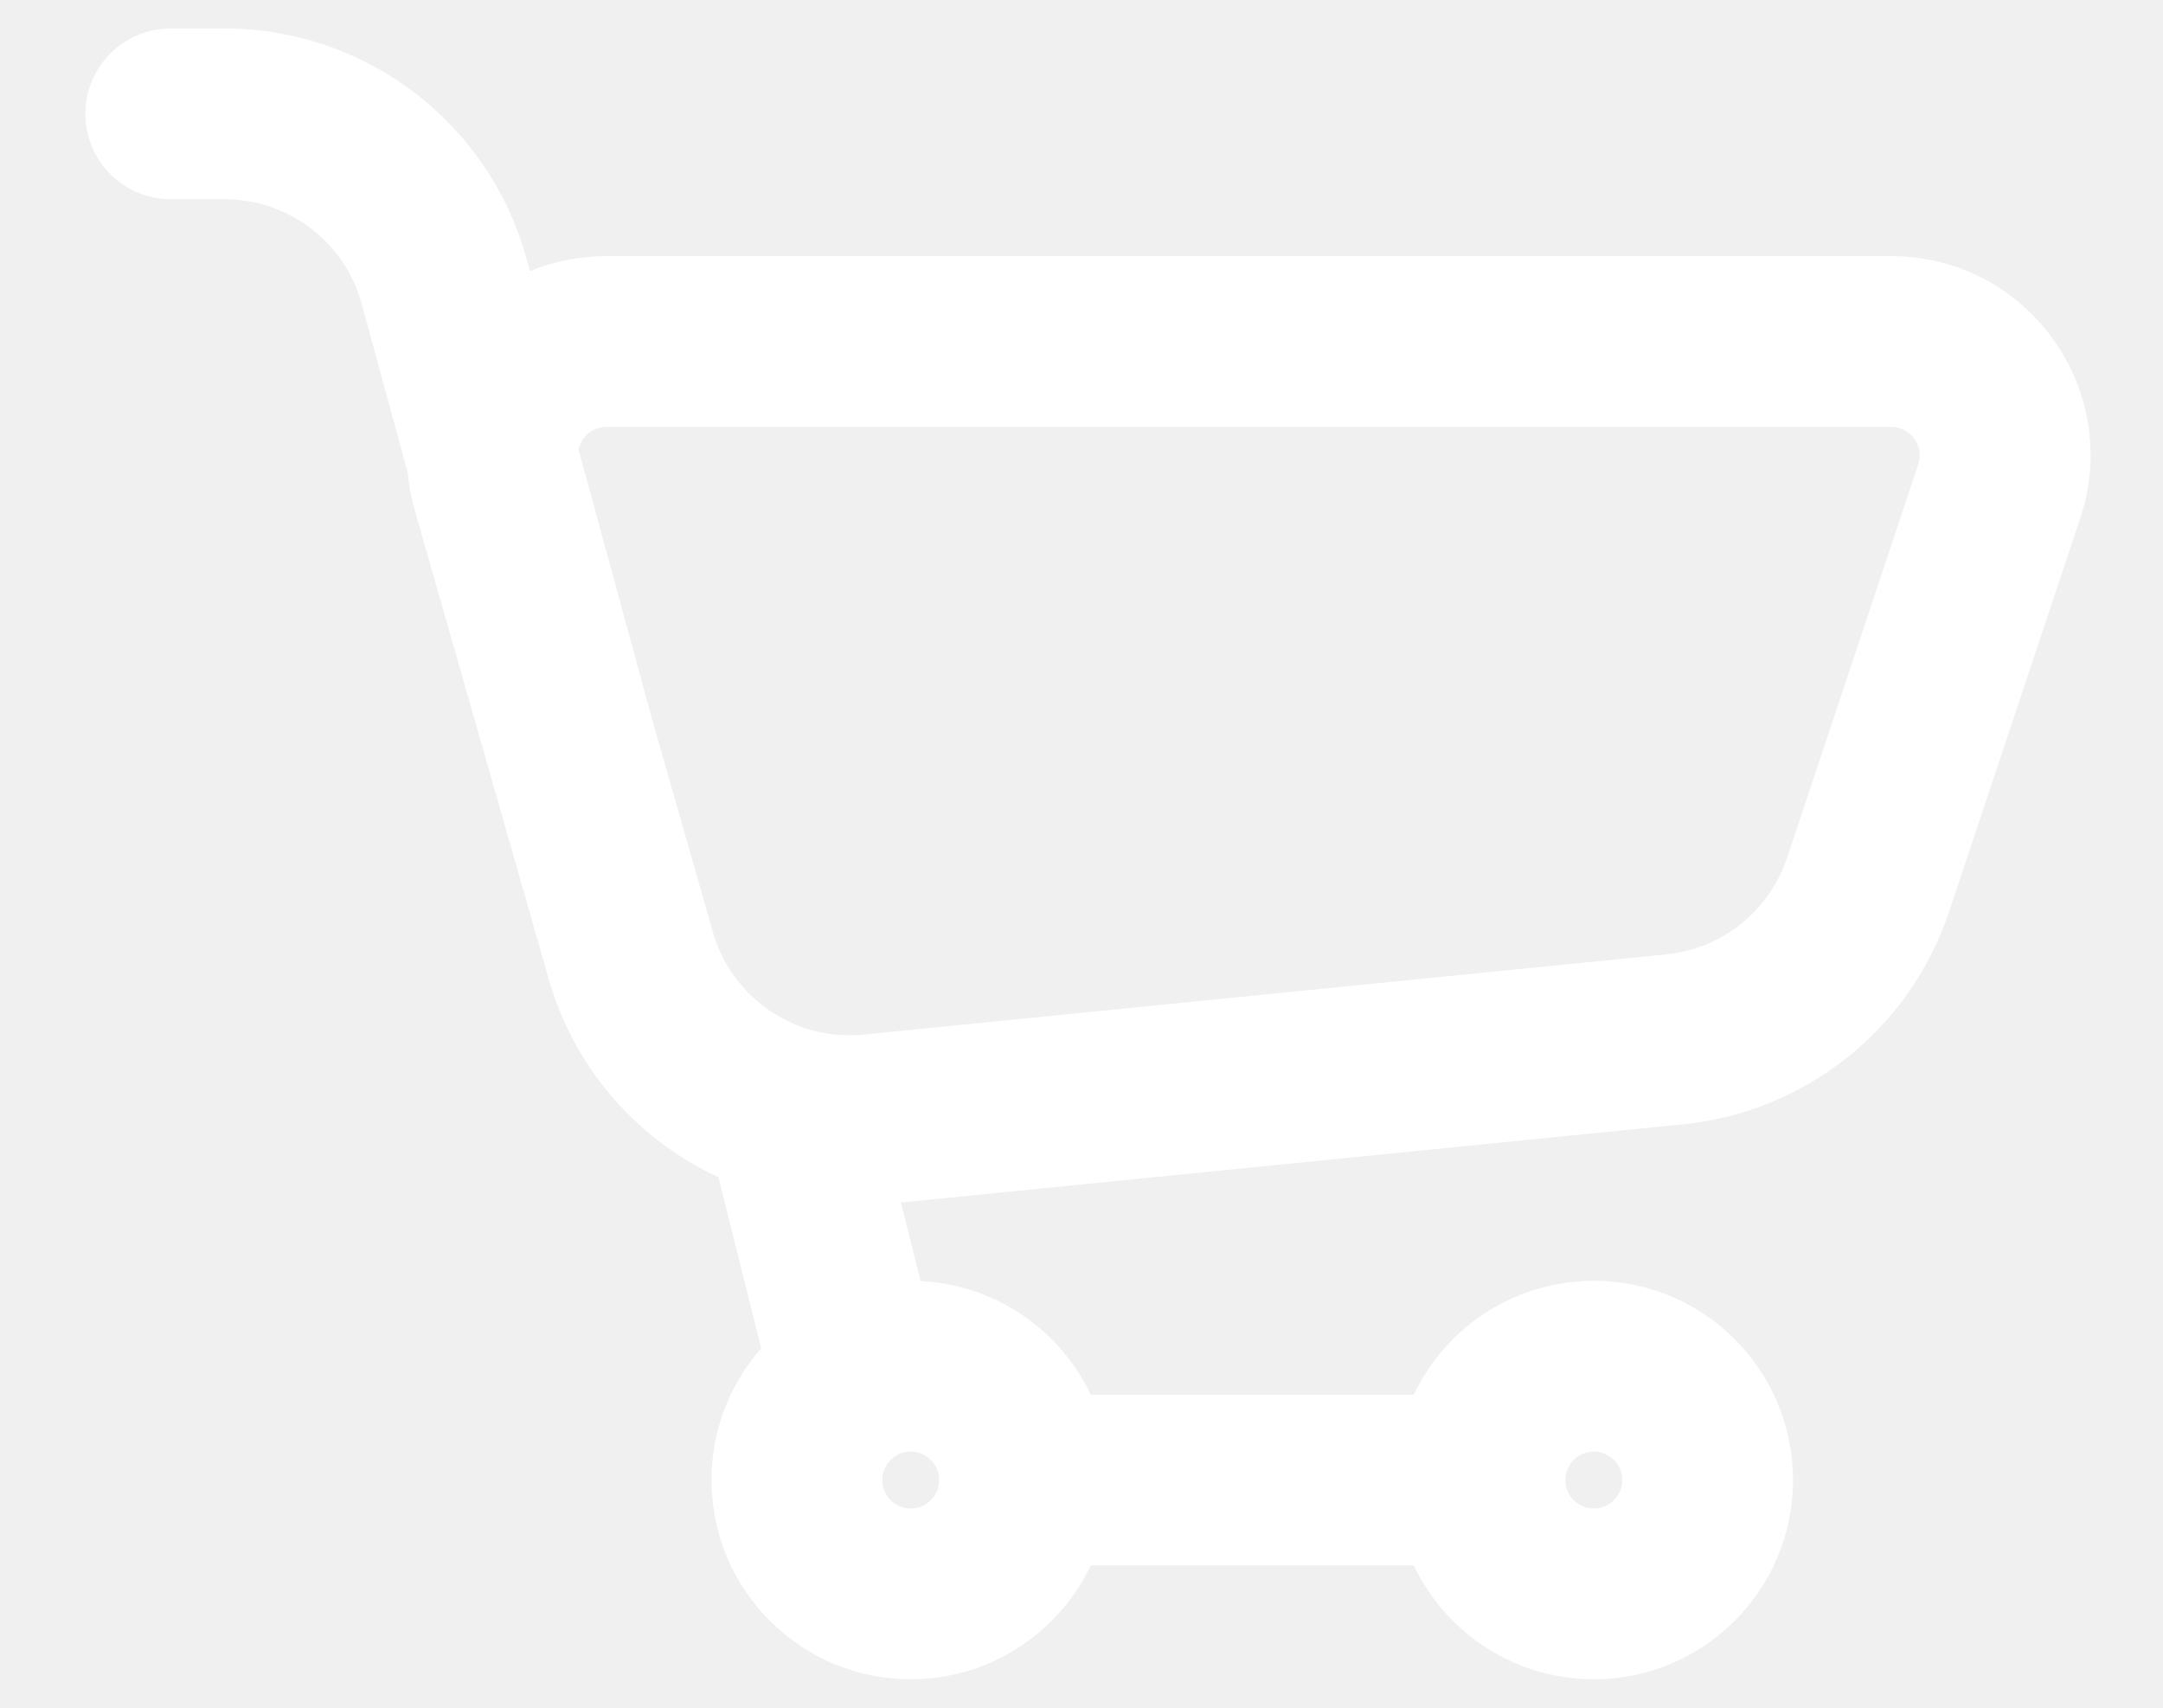
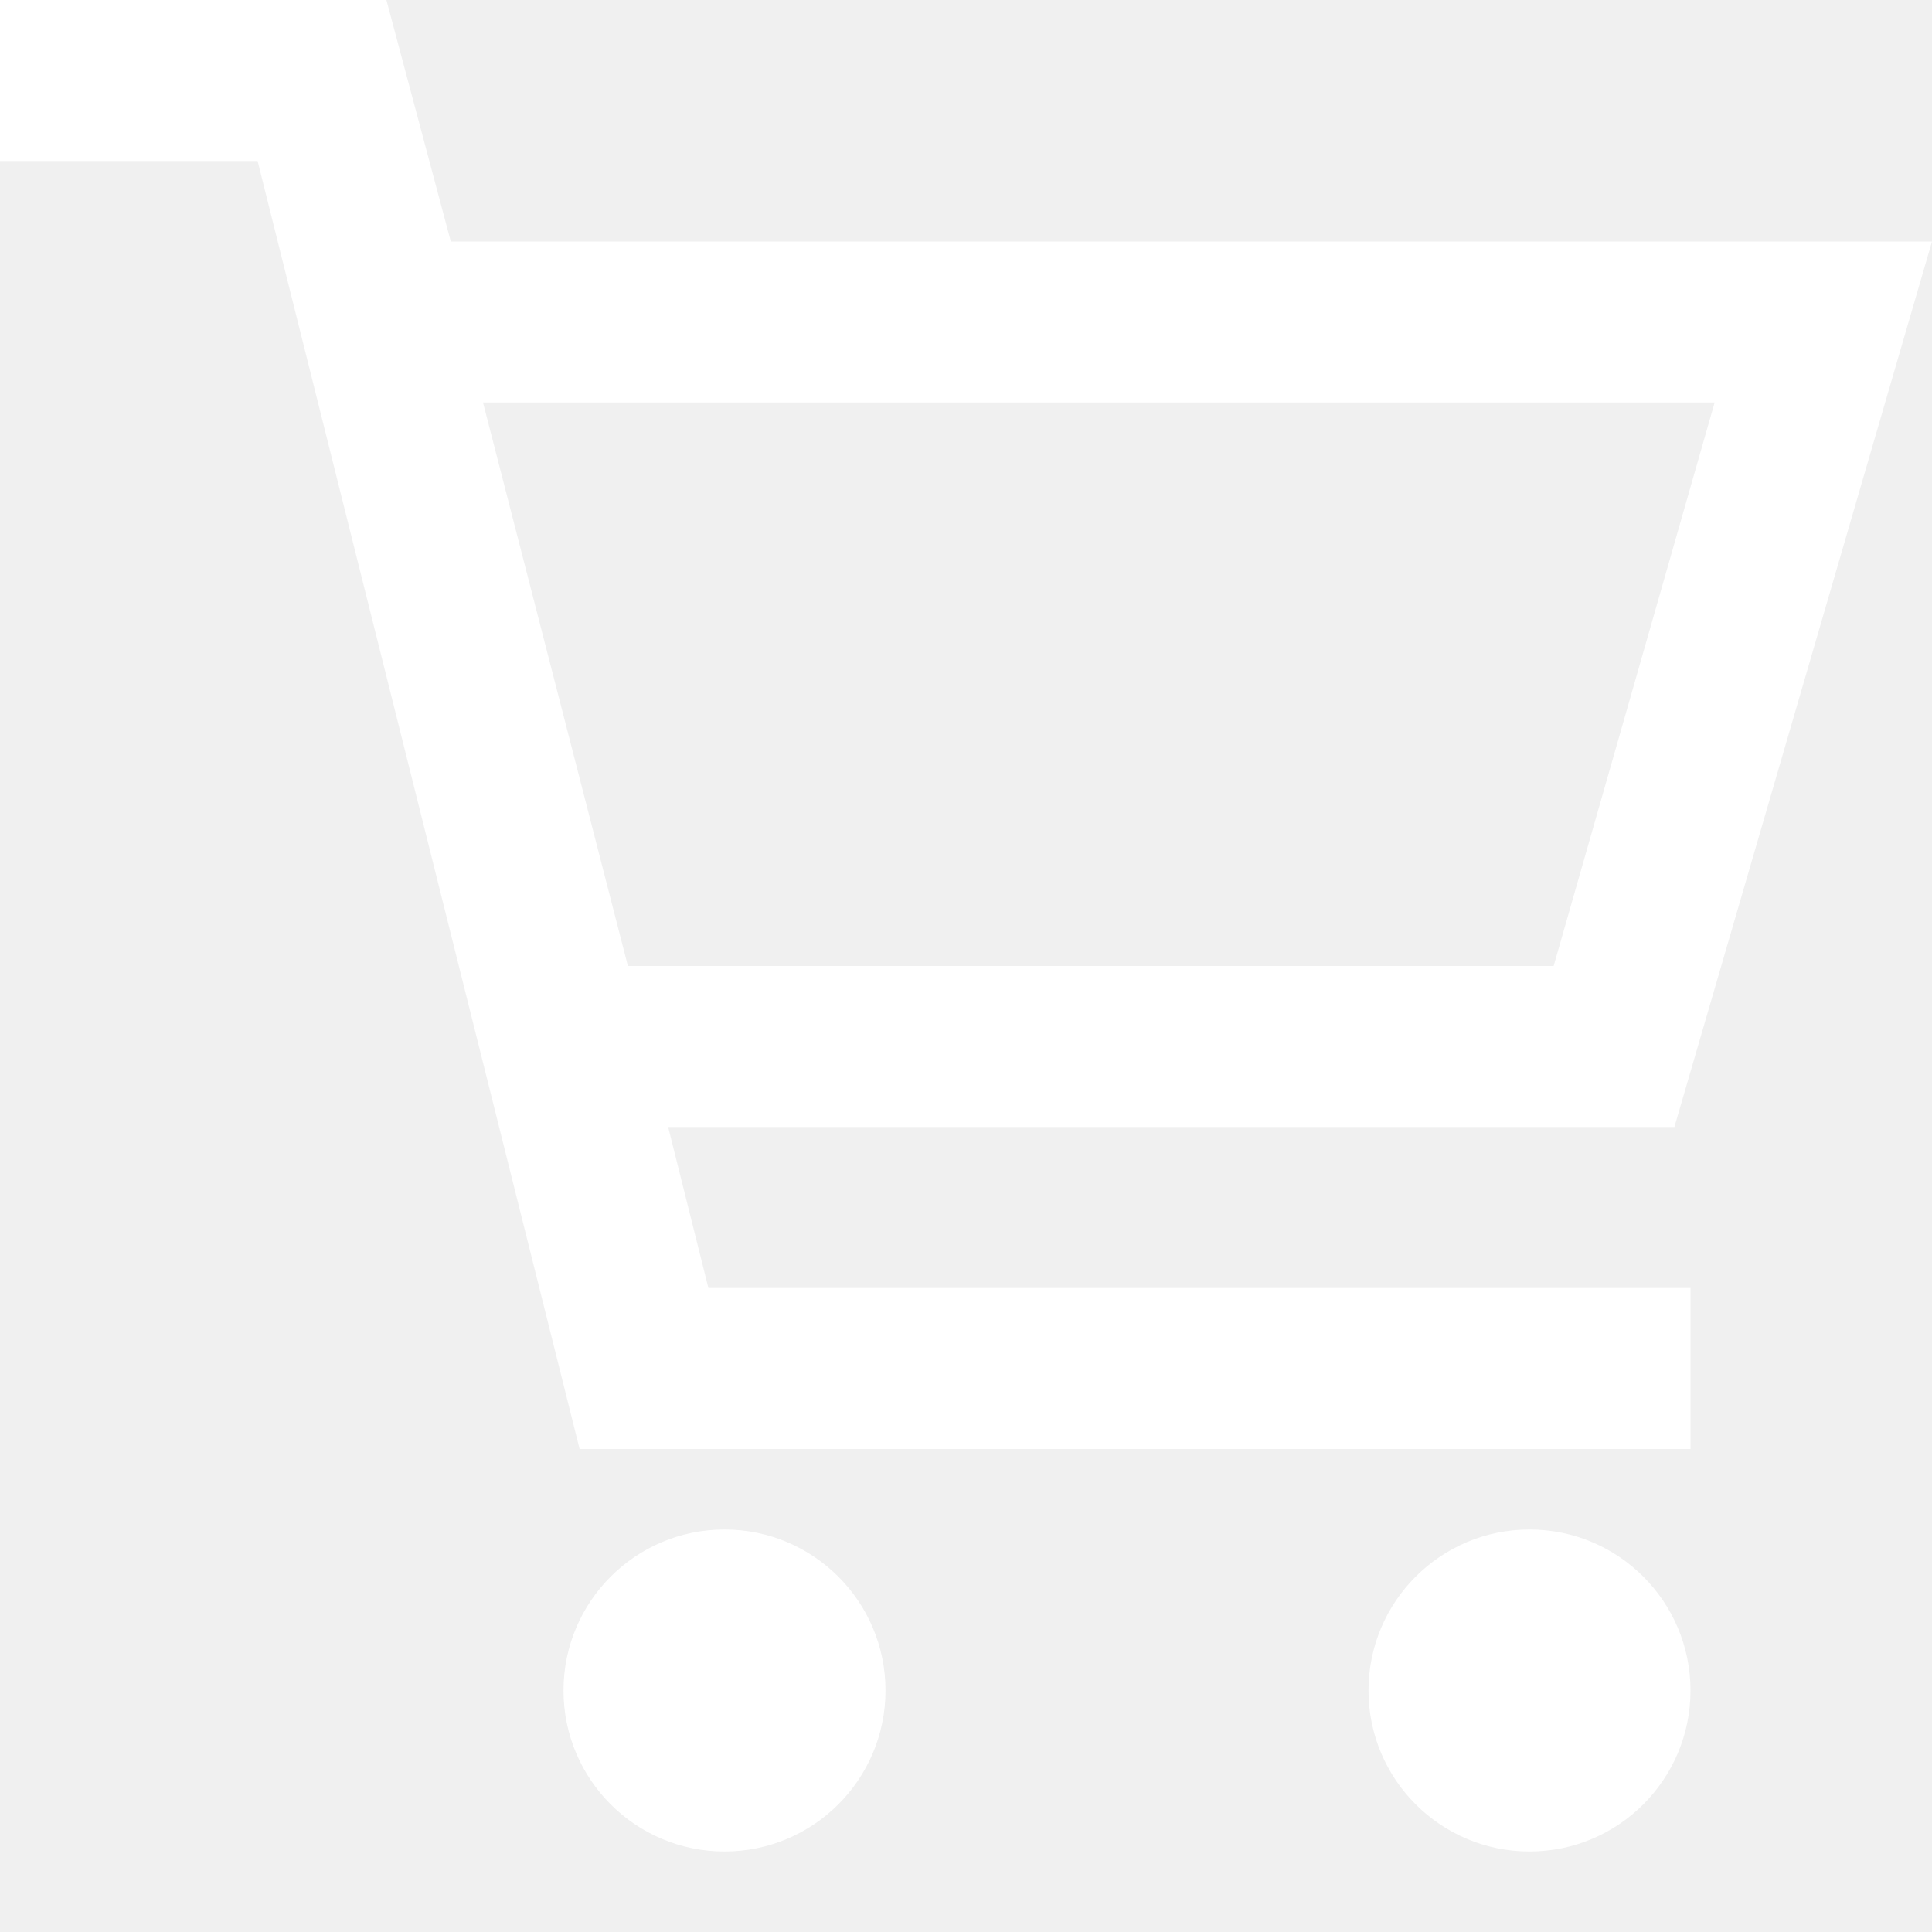
- <svg width="19" height="15" viewBox="0 0 19 15" fill="none">
-   <path d="M5.326 3V3.75V3ZM16.613 3V2.25V3ZM17.561 4.316L16.85 4.079V4.079L17.561 4.316ZM16.41 7.771L15.698 7.534L16.41 7.771ZM14.711 9.129L14.637 8.383L14.711 9.129ZM7.663 9.834L7.738 10.58L7.663 9.834ZM4.364 4.275L3.643 4.481L4.364 4.275ZM5.541 8.393L6.262 8.187L5.541 8.393ZM4.276 6.697C4.385 7.097 4.798 7.333 5.197 7.224C5.597 7.115 5.833 6.702 5.724 6.303L4.276 6.697ZM3.902 2.474L3.178 2.671H3.178L3.902 2.474ZM1.972 1L1.972 1.75H1.972L1.972 1ZM1.5 0.25C1.086 0.25 0.75 0.586 0.75 1C0.75 1.414 1.086 1.75 1.5 1.75L1.5 0.25ZM7.728 9.818C7.627 9.416 7.22 9.172 6.818 9.272C6.416 9.373 6.172 9.78 6.272 10.182L7.728 9.818ZM6.772 12.182C6.873 12.584 7.28 12.828 7.682 12.728C8.084 12.627 8.328 12.22 8.228 11.818L6.772 12.182ZM5.326 3.75H16.613V2.25L5.326 2.25V3.75ZM16.85 4.079L15.698 7.534L17.121 8.008L18.273 4.553L16.85 4.079ZM14.637 8.383L7.588 9.087L7.738 10.58L14.786 9.875L14.637 8.383ZM3.643 4.481L4.82 8.599L6.262 8.187L5.085 4.069L3.643 4.481ZM15.698 7.534C15.542 8.001 15.127 8.334 14.637 8.383L14.786 9.875C15.864 9.767 16.778 9.036 17.121 8.008L15.698 7.534ZM16.613 3.75C16.783 3.75 16.904 3.917 16.85 4.079L18.273 4.553C18.651 3.42 17.807 2.25 16.613 2.25V3.75ZM5.326 2.25C4.163 2.25 3.324 3.363 3.643 4.481L5.085 4.069C5.04 3.909 5.16 3.75 5.326 3.75V2.25ZM7.588 9.087C6.987 9.148 6.428 8.768 6.262 8.187L4.82 8.599C5.185 9.878 6.414 10.712 7.738 10.58L7.588 9.087ZM14 13.25C13.862 13.25 13.75 13.138 13.75 13H12.25C12.25 13.966 13.034 14.75 14 14.75V13.25ZM13.75 13C13.75 12.862 13.862 12.75 14 12.75V11.25C13.034 11.25 12.25 12.034 12.25 13H13.75ZM14 12.75C14.138 12.75 14.25 12.862 14.25 13H15.75C15.75 12.034 14.966 11.25 14 11.25V12.75ZM14.25 13C14.25 13.138 14.138 13.25 14 13.25V14.75C14.966 14.75 15.75 13.966 15.75 13H14.25ZM8 13.25C7.862 13.25 7.75 13.138 7.75 13H6.25C6.25 13.966 7.034 14.75 8 14.75V13.25ZM7.75 13C7.75 12.862 7.862 12.75 8 12.75V11.25C7.034 11.25 6.25 12.034 6.25 13H7.75ZM8 12.75C8.138 12.75 8.25 12.862 8.25 13H9.75C9.75 12.034 8.966 11.25 8 11.25V12.75ZM8.25 13C8.25 13.138 8.138 13.25 8 13.25V14.75C8.966 14.75 9.75 13.966 9.75 13H8.25ZM5.724 6.303L4.626 2.276L3.178 2.671L4.276 6.697L5.724 6.303ZM1.972 0.25L1.5 0.25L1.5 1.75L1.972 1.75L1.972 0.25ZM4.626 2.276C4.299 1.08 3.213 0.25 1.972 0.25L1.972 1.75C2.536 1.75 3.03 2.127 3.178 2.671L4.626 2.276ZM9 13.75H13V12.25H9V13.75ZM6.272 10.182L6.772 12.182L8.228 11.818L7.728 9.818L6.272 10.182Z" fill="white" />
+ <svg xmlns="http://www.w3.org/2000/svg" fill="#ffffff" height="18px" width="18px" version="1.1" id="XMLID_269_" viewBox="0 0 24 24" xml:space="preserve">
+   <g id="shop-cart">
+     <g>
+       <circle cx="9" cy="21" r="2" />
+     </g>
+     <g>
+       <circle cx="19" cy="21" r="2" />
+     </g>
+     <g>
+       <path d="M21,18H7.2l-4-16H0V0h4.8l0.8,3H24l-3.2,11H8.3l0.5,2H21V18z M7.8,12h11.5l2-7H6L7.8,12z" />
+     </g>
+   </g>
</svg>
